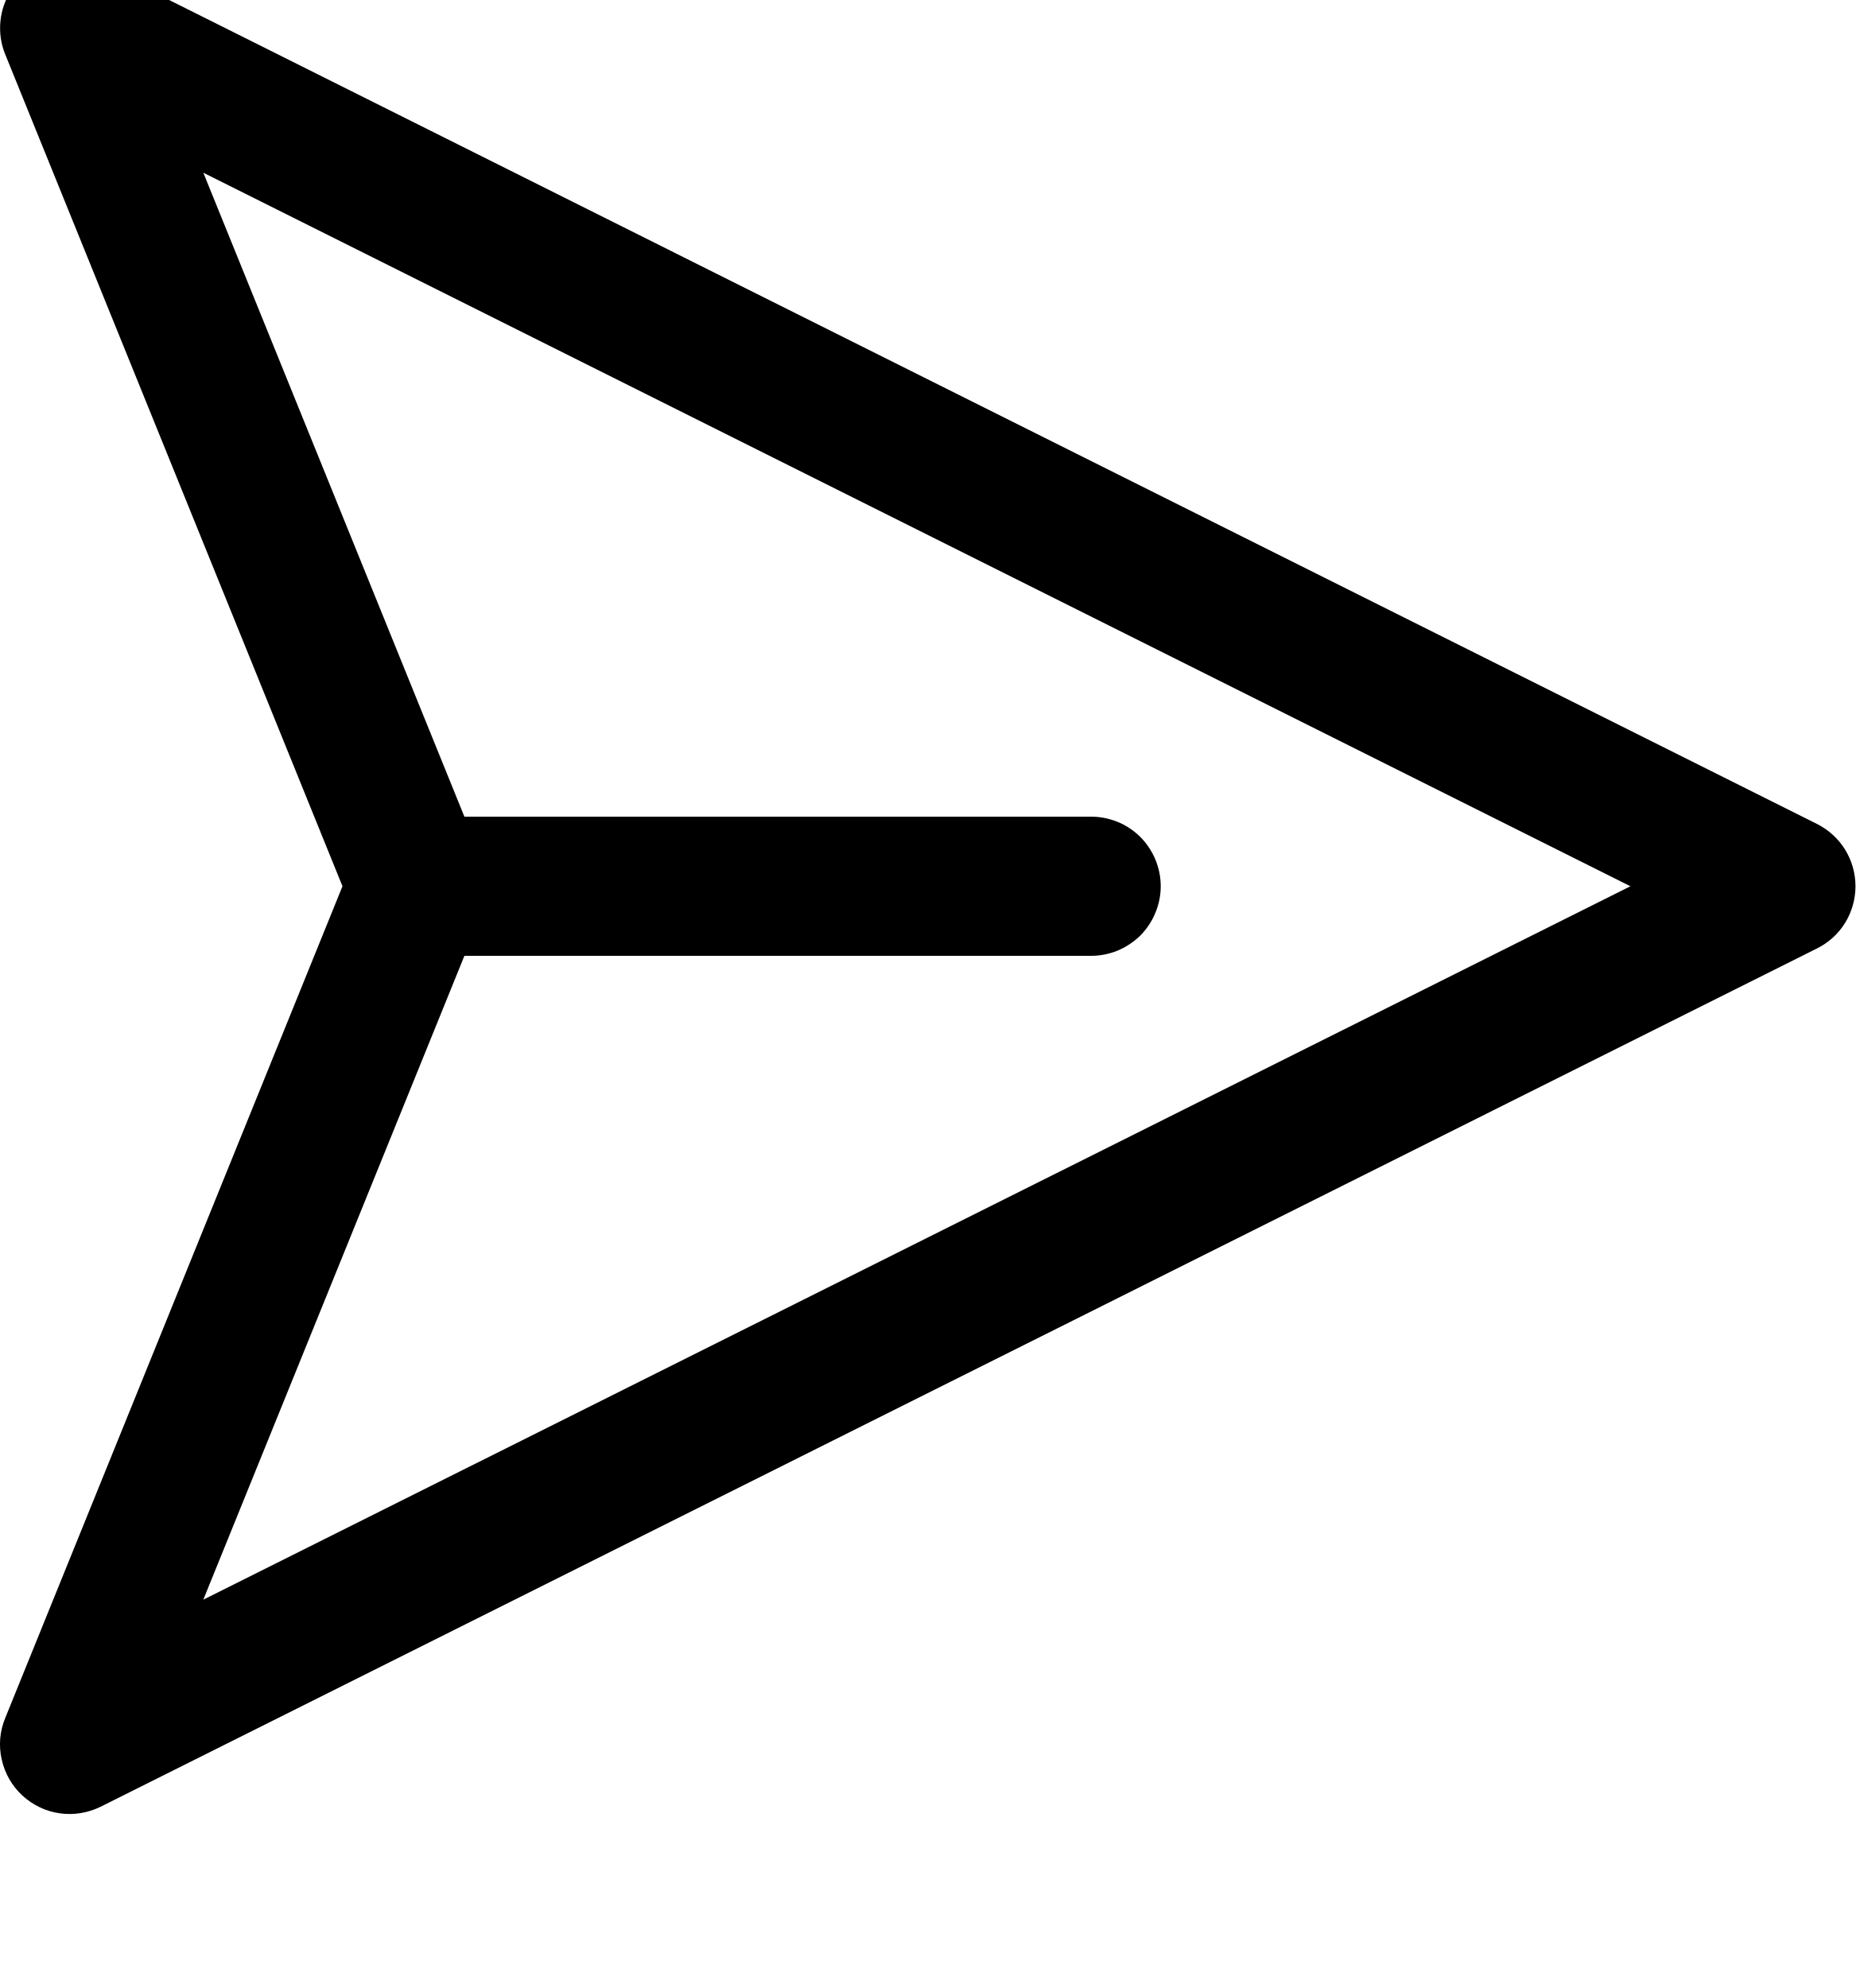
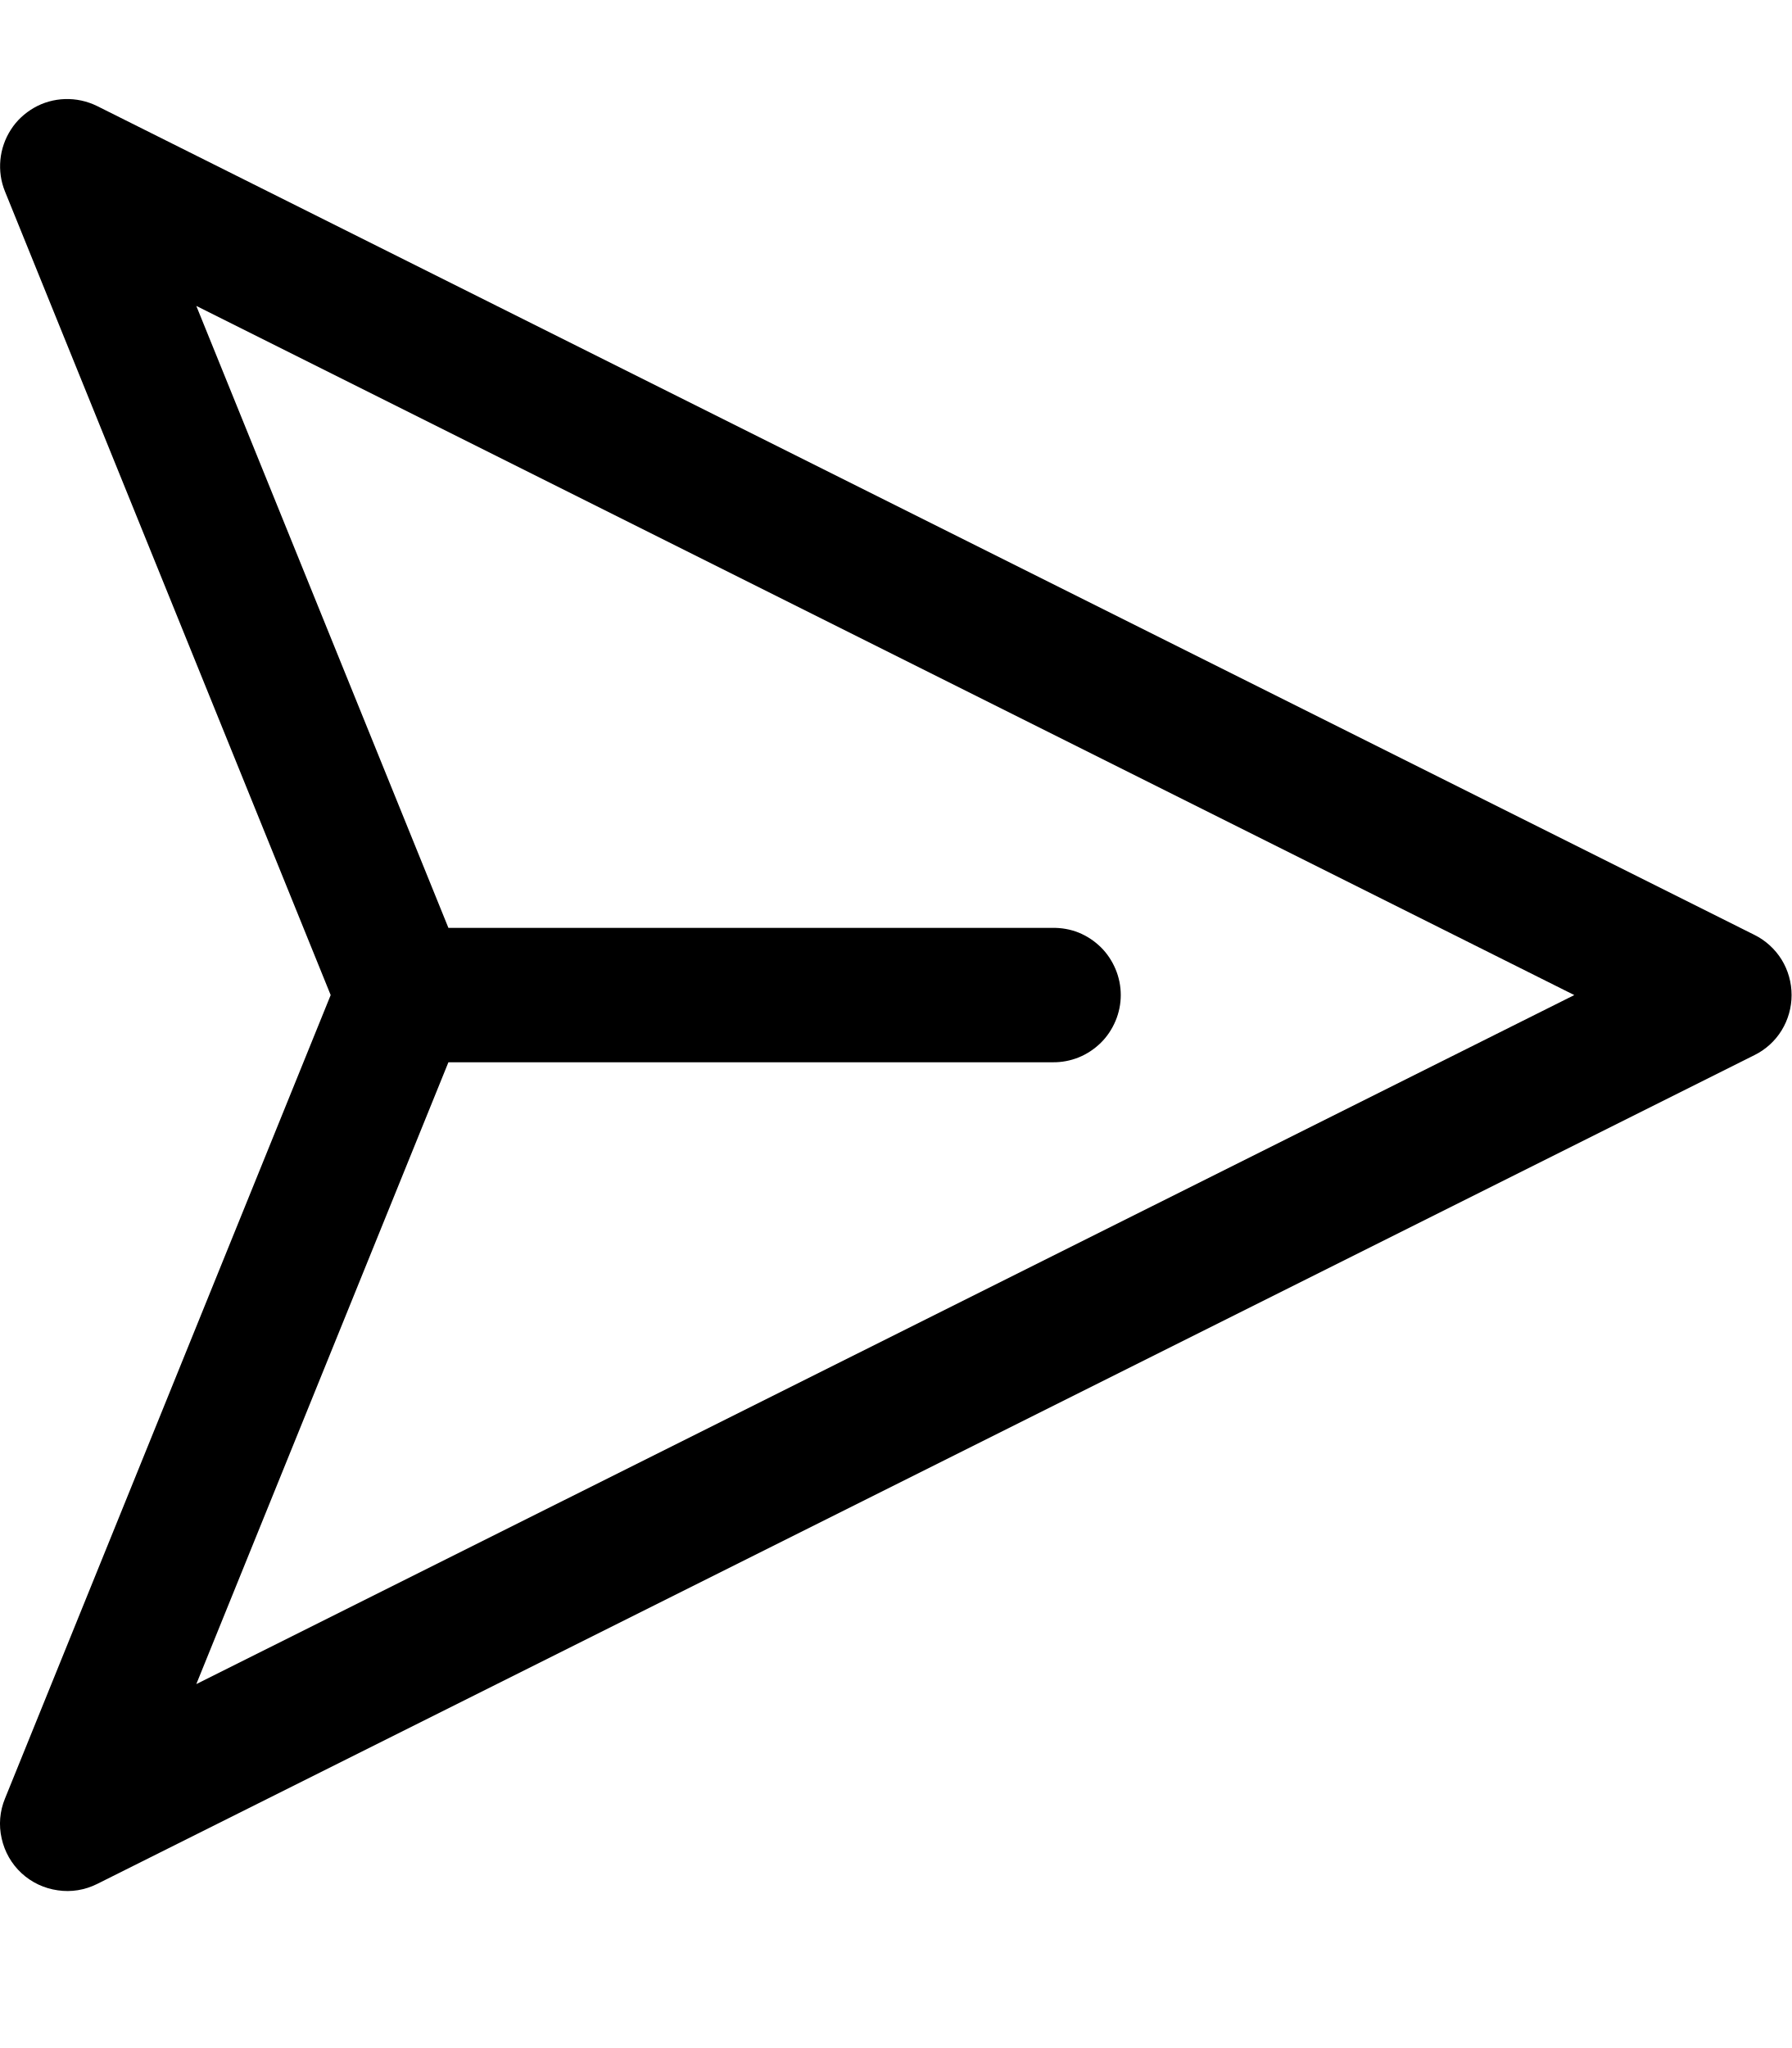
- <svg xmlns="http://www.w3.org/2000/svg" width="14" height="15" viewBox="0 0 14 15" fill="none">
-   <path d="M0.506 -0.313C0.422 -0.31 0.339 -0.286 0.266 -0.245C0.193 -0.203 0.13 -0.144 0.085 -0.073C0.039 -0.003 0.011 0.078 0.003 0.162C-0.005 0.246 0.007 0.331 0.039 0.409L2.584 6.687L0.039 12.964C-0.002 13.063 -0.011 13.172 0.013 13.276C0.036 13.38 0.09 13.475 0.168 13.547C0.247 13.62 0.345 13.667 0.451 13.682C0.557 13.697 0.664 13.679 0.76 13.632L13.71 7.156C13.797 7.113 13.871 7.046 13.922 6.963C13.973 6.88 14 6.784 14 6.687C14 6.589 13.973 6.494 13.922 6.411C13.871 6.328 13.797 6.261 13.71 6.217L0.76 -0.258C0.681 -0.297 0.594 -0.316 0.506 -0.313ZM1.534 1.303L12.302 6.687L1.534 12.07L3.504 7.212H8.225C8.295 7.213 8.364 7.2 8.429 7.174C8.493 7.148 8.552 7.109 8.602 7.061C8.651 7.012 8.69 6.954 8.717 6.889C8.744 6.825 8.758 6.756 8.758 6.687C8.758 6.617 8.744 6.548 8.717 6.484C8.69 6.42 8.651 6.362 8.602 6.313C8.552 6.264 8.493 6.225 8.429 6.2C8.364 6.174 8.295 6.161 8.225 6.162H3.504L1.534 1.303Z" fill="black" />
+ <svg xmlns="http://www.w3.org/2000/svg" width="14" height="16" viewBox="0 0 14 16" fill="none">
+   <path d="M0.506 0.774C0.422 0.777 0.339 0.8 0.266 0.842C0.193 0.884 0.13 0.942 0.085 1.013C0.039 1.084 0.011 1.165 0.003 1.249C-0.005 1.333 0.007 1.418 0.039 1.496L2.584 7.774L0.039 14.051C-0.002 14.15 -0.011 14.259 0.013 14.363C0.036 14.467 0.09 14.562 0.168 14.634C0.247 14.707 0.345 14.753 0.451 14.768C0.557 14.784 0.664 14.766 0.76 14.718L13.71 8.243C13.797 8.2 13.871 8.133 13.922 8.05C13.973 7.967 14 7.871 14 7.774C14 7.676 13.973 7.58 13.922 7.497C13.871 7.415 13.797 7.347 13.71 7.304L0.76 0.829C0.681 0.79 0.594 0.771 0.506 0.774ZM1.534 2.39L12.302 7.774L1.534 13.157L3.504 8.299H8.225C8.295 8.3 8.364 8.287 8.429 8.261C8.493 8.235 8.552 8.196 8.602 8.147C8.651 8.099 8.69 8.04 8.717 7.976C8.744 7.912 8.758 7.843 8.758 7.774C8.758 7.704 8.744 7.635 8.717 7.571C8.69 7.507 8.651 7.448 8.602 7.4C8.552 7.351 8.493 7.312 8.429 7.286C8.364 7.26 8.295 7.248 8.225 7.249H3.504L1.534 2.39Z" fill="black" />
</svg>
